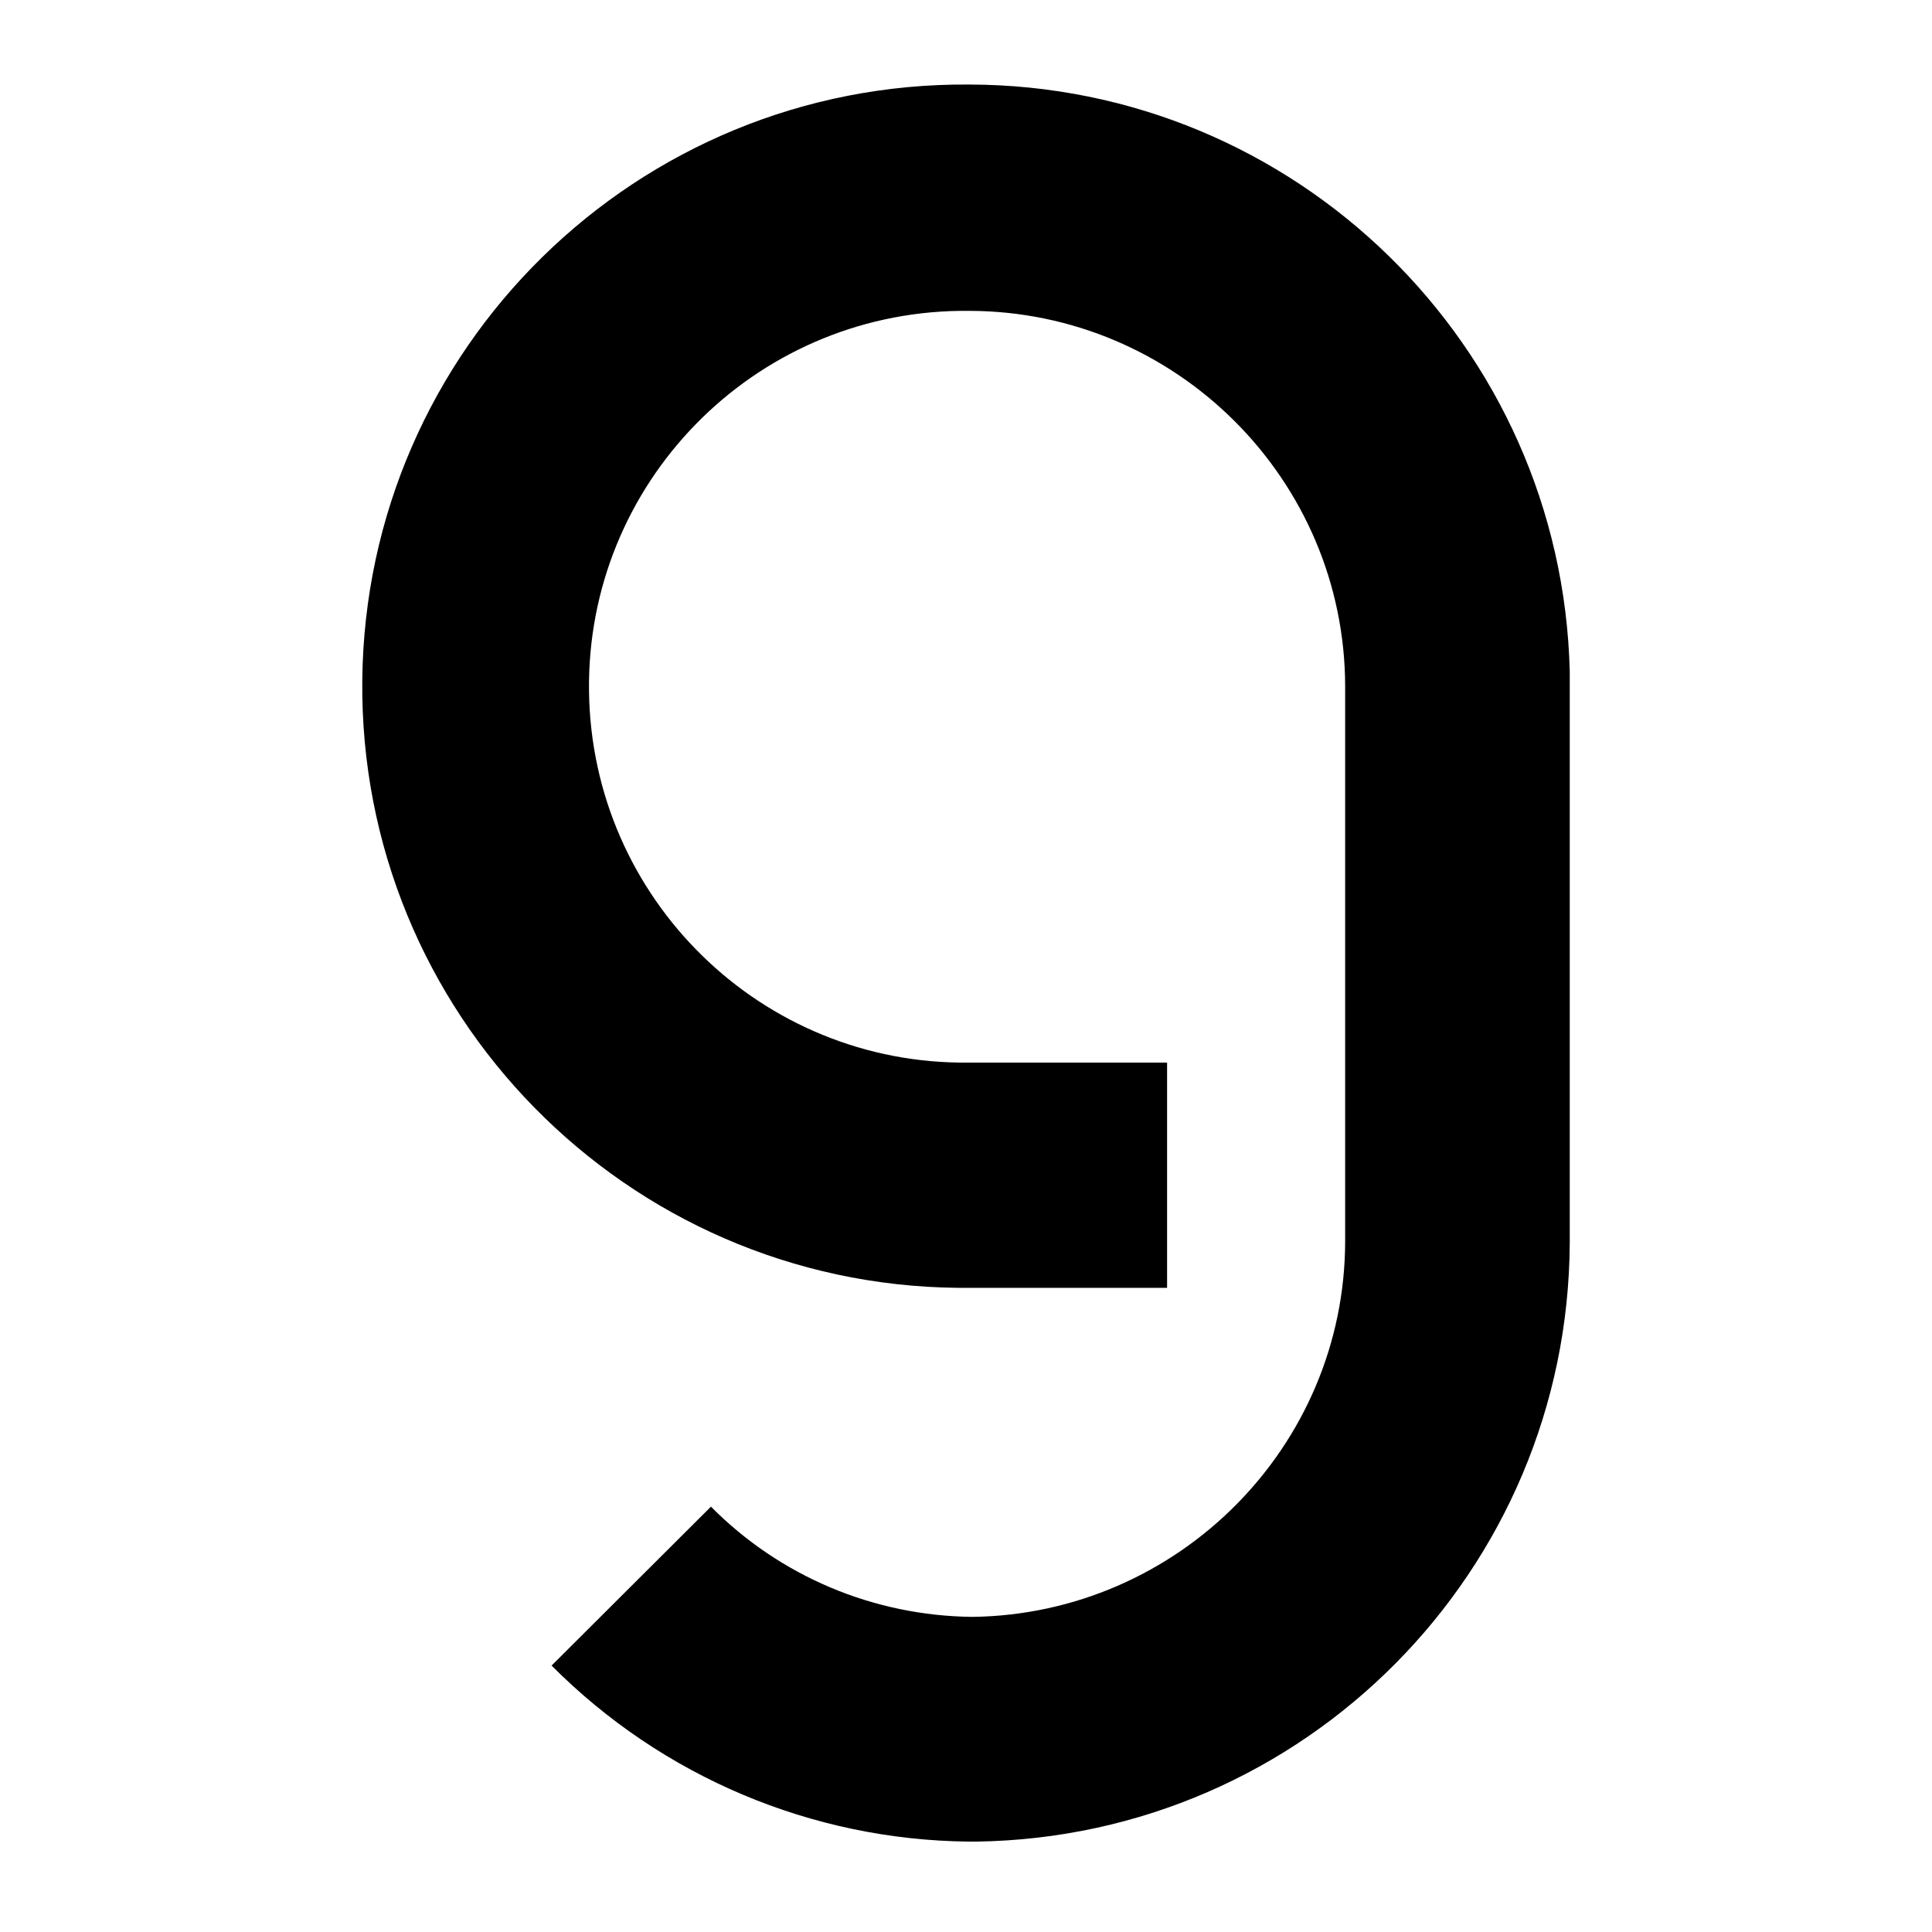
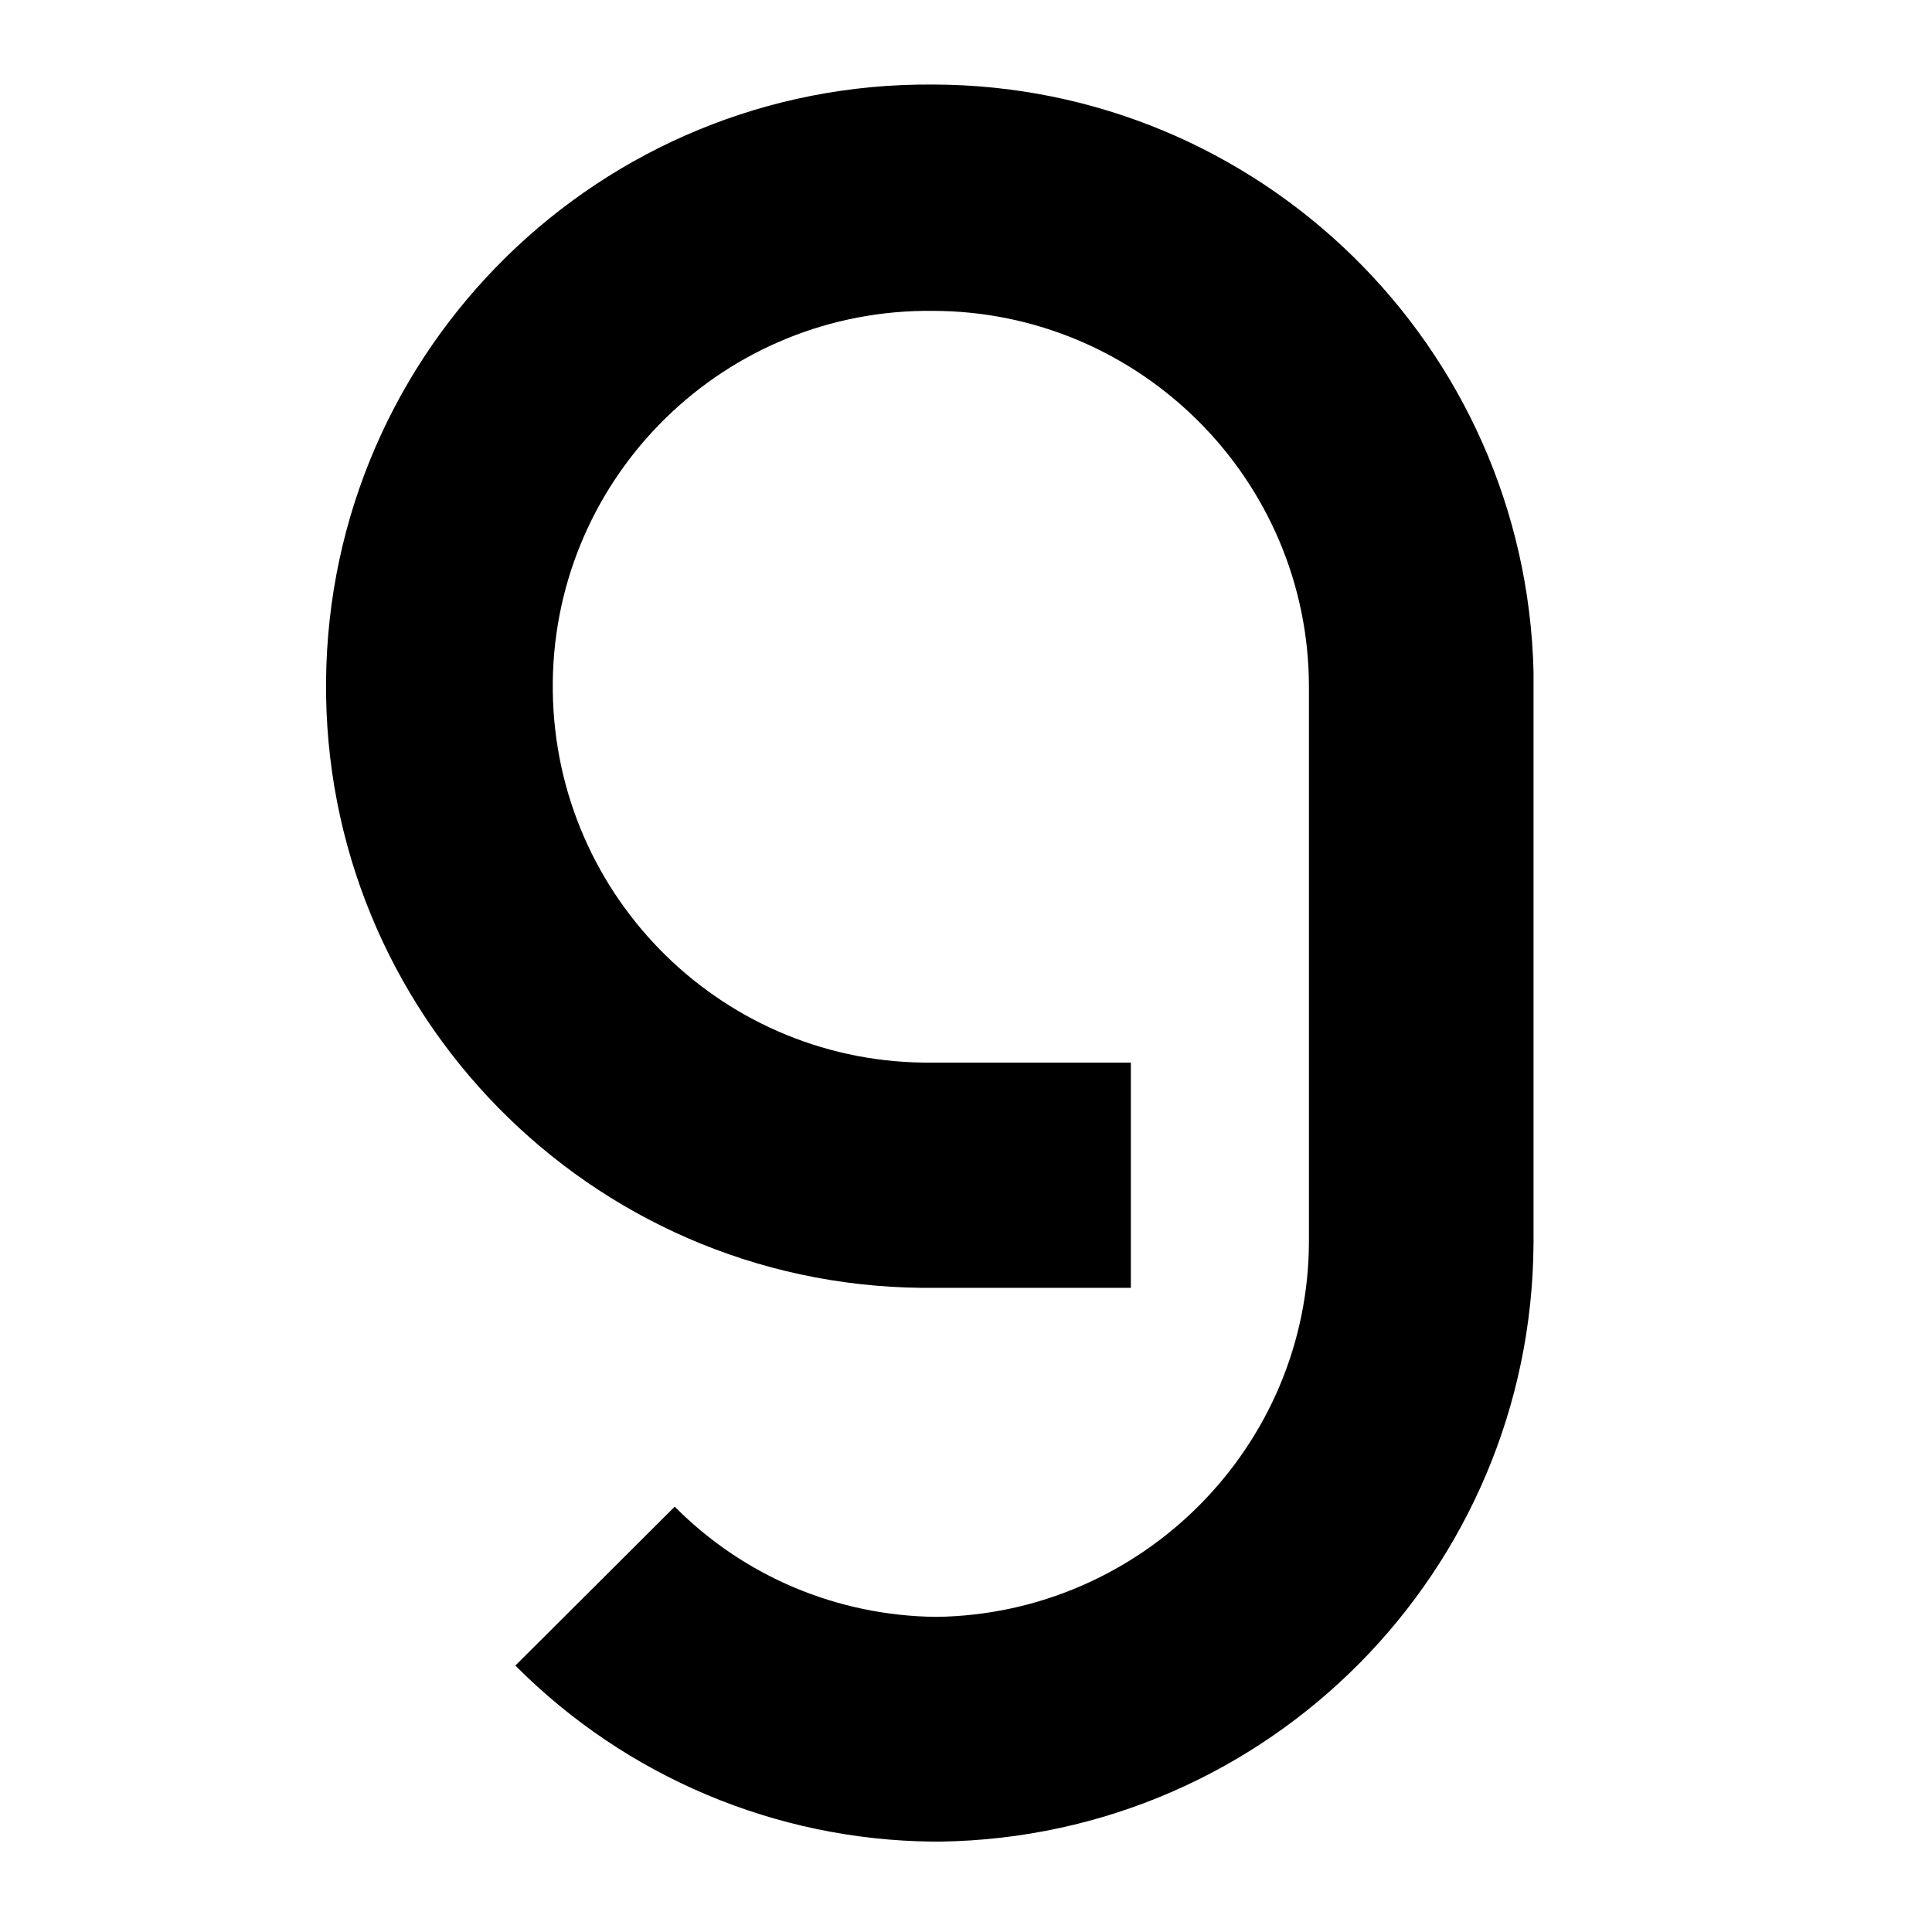
- <svg xmlns="http://www.w3.org/2000/svg" width="320" height="320" viewBox="0 0 320 320" fill="none">
-   <path d="M160.534 14.003C105.531 13.56 60.536 57.692 60.005 112.724C59.473 167.756 103.671 212.774 158.674 213.306C159.294 213.306 159.914 213.306 160.534 213.306H193.305V175.998H160.534C126.168 176.441 98.002 148.88 97.559 114.496C97.116 80.112 124.662 51.932 159.028 51.489C159.471 51.489 160.002 51.489 160.445 51.489C194.723 51.489 222.8 79.404 222.8 113.787V205.507C222.8 239.625 195.077 267.363 161.065 267.806C144.768 267.629 129.268 261.16 117.754 249.551L91.359 275.87C109.694 294.303 134.494 304.76 160.445 305.026H161.774C216.068 304.228 259.734 260.185 260 205.862V111.218C258.671 57.16 214.474 14.092 160.534 14.003Z" fill="currentColor" />
+ <svg xmlns="http://www.w3.org/2000/svg" viewBox="0 0 320 320" fill="none">
+   <path d="M154.534 14.003C99.531 13.56 54.536 57.692 54.005 112.724C53.473 167.756 97.671 212.774 152.674 213.306C153.294 213.306 153.914 213.306 154.534 213.306H187.305V175.998H154.534C120.168 176.441 92.002 148.88 91.559 114.496C91.116 80.112 118.662 51.932 153.028 51.489C153.471 51.489 154.002 51.489 154.445 51.489C188.723 51.489 216.8 79.404 216.8 113.787V205.507C216.8 239.625 189.077 267.363 155.065 267.806C138.768 267.629 123.268 261.16 111.754 249.551L85.359 275.87C103.694 294.303 128.494 304.76 154.445 305.026H155.774C210.068 304.228 253.734 260.185 254 205.862V111.218C252.671 57.16 208.474 14.092 154.534 14.003Z" fill="currentColor" />
</svg>
